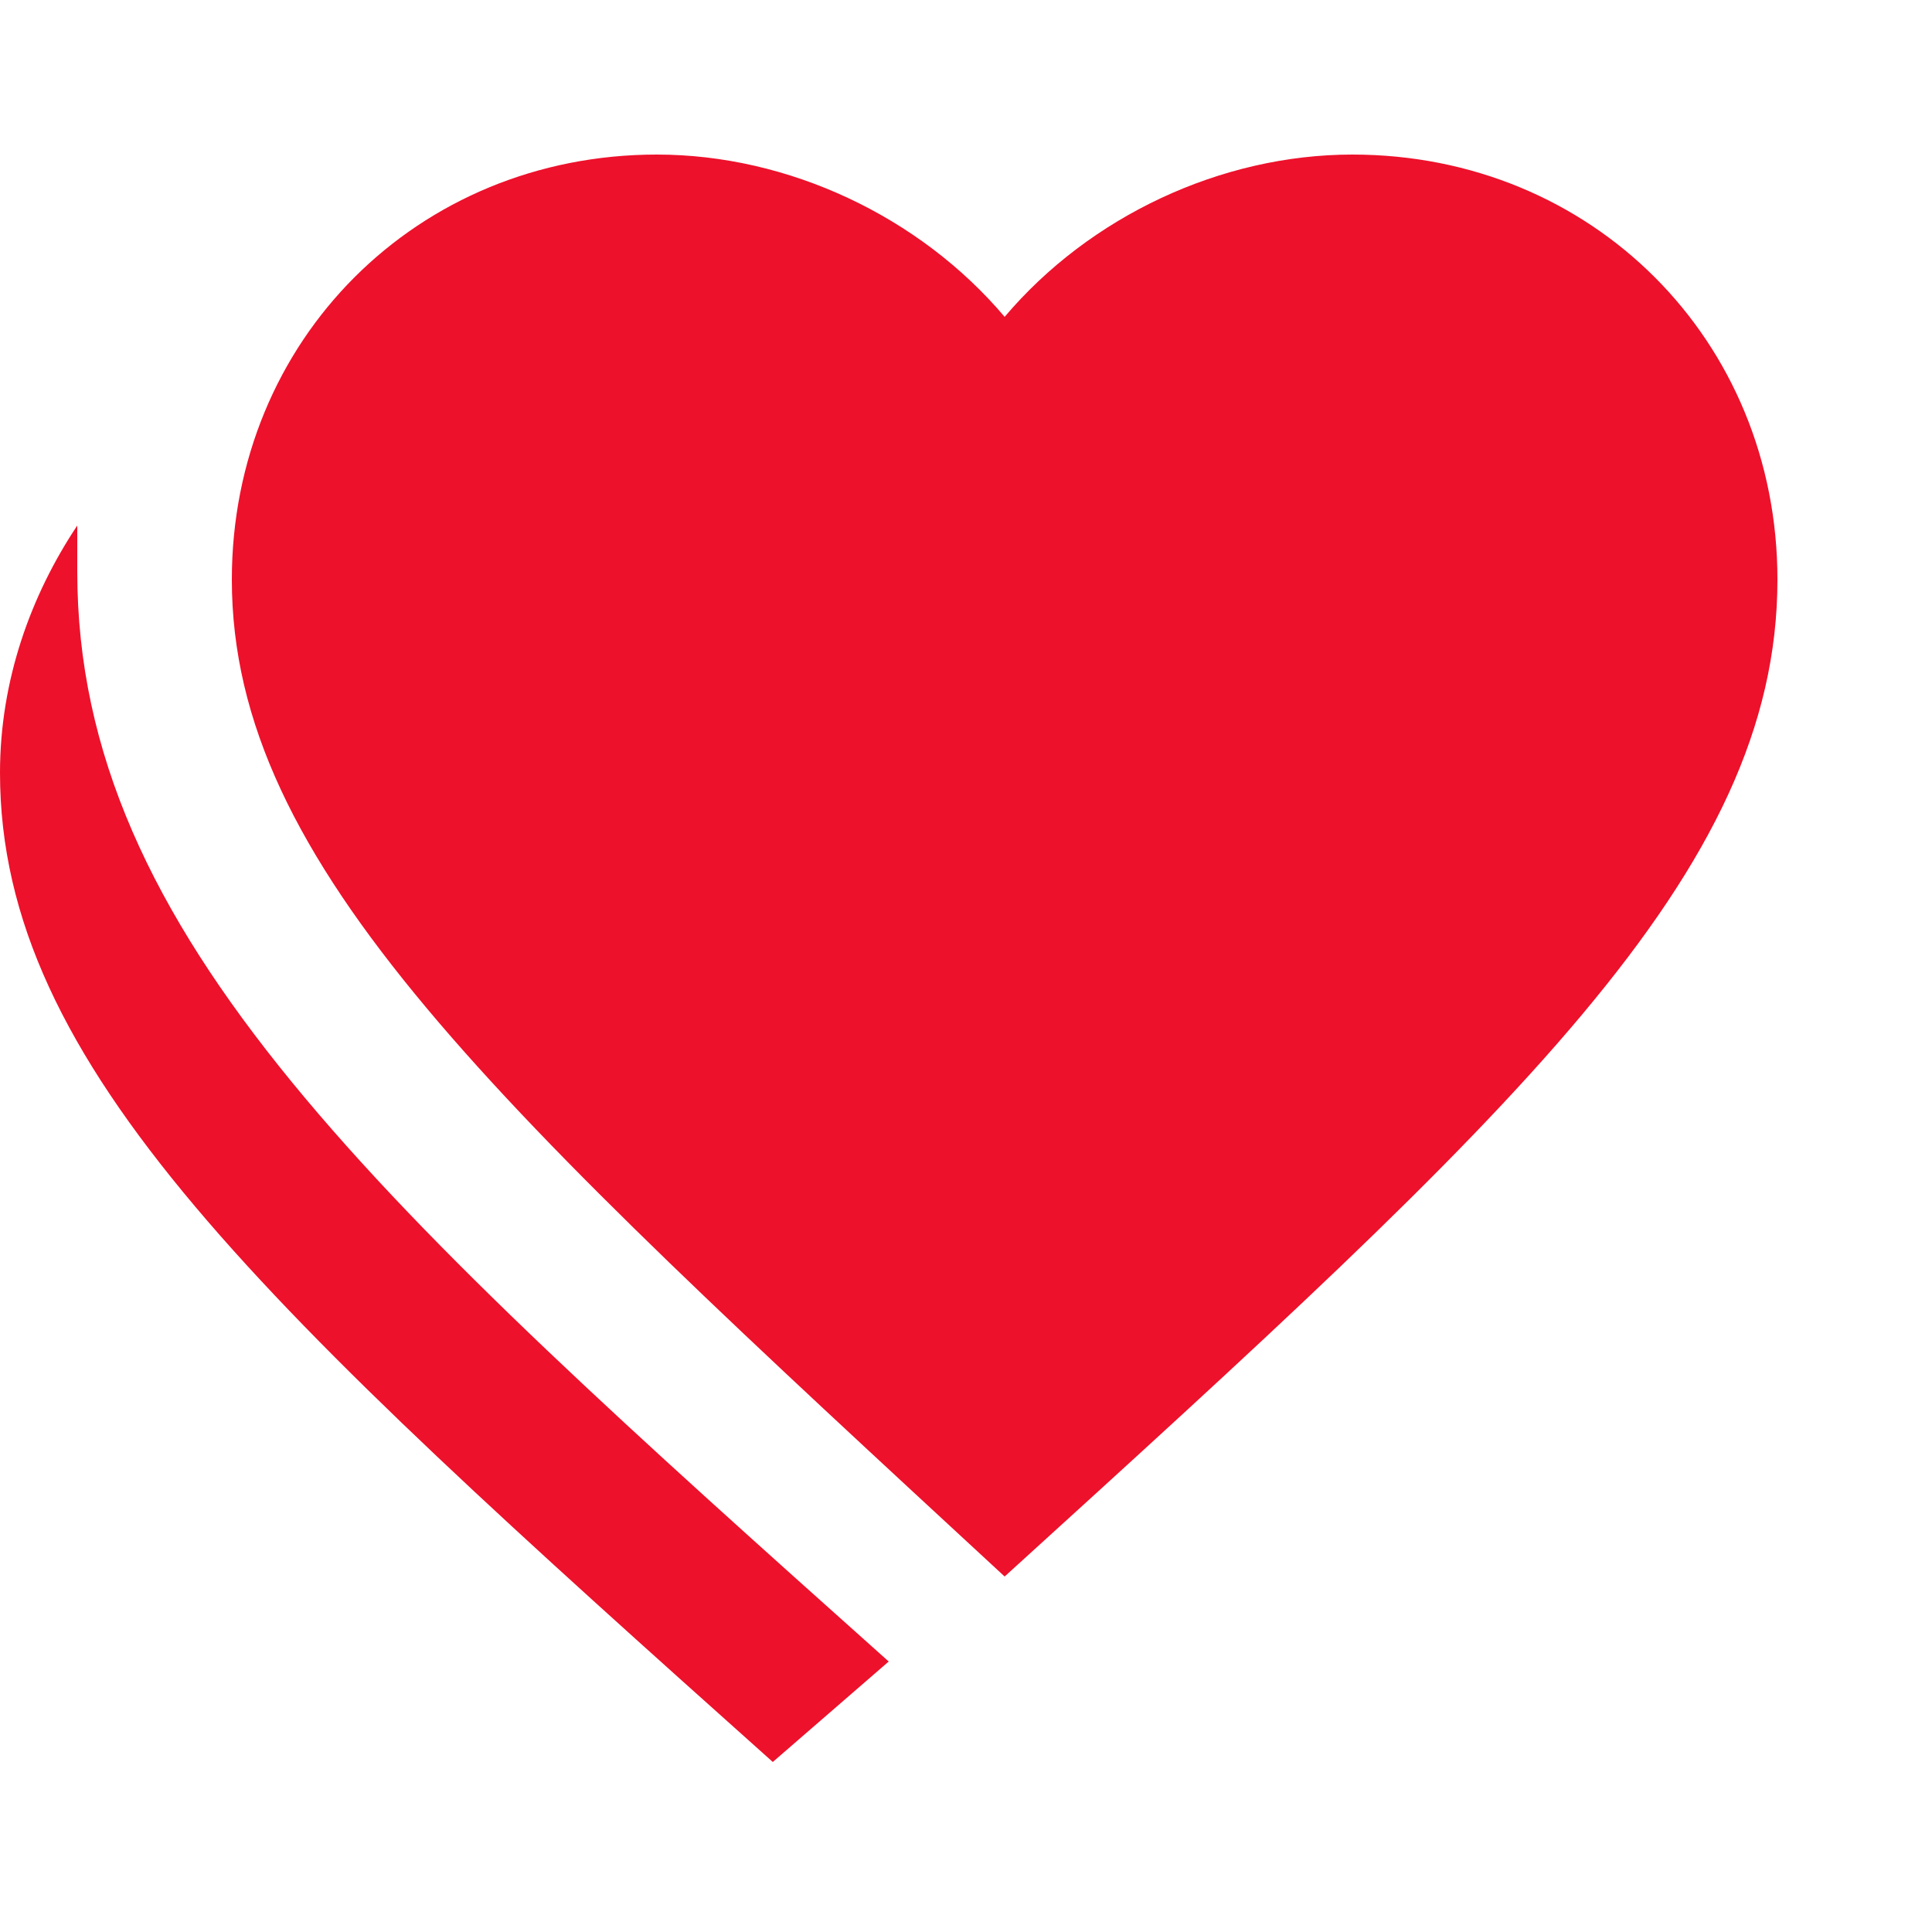
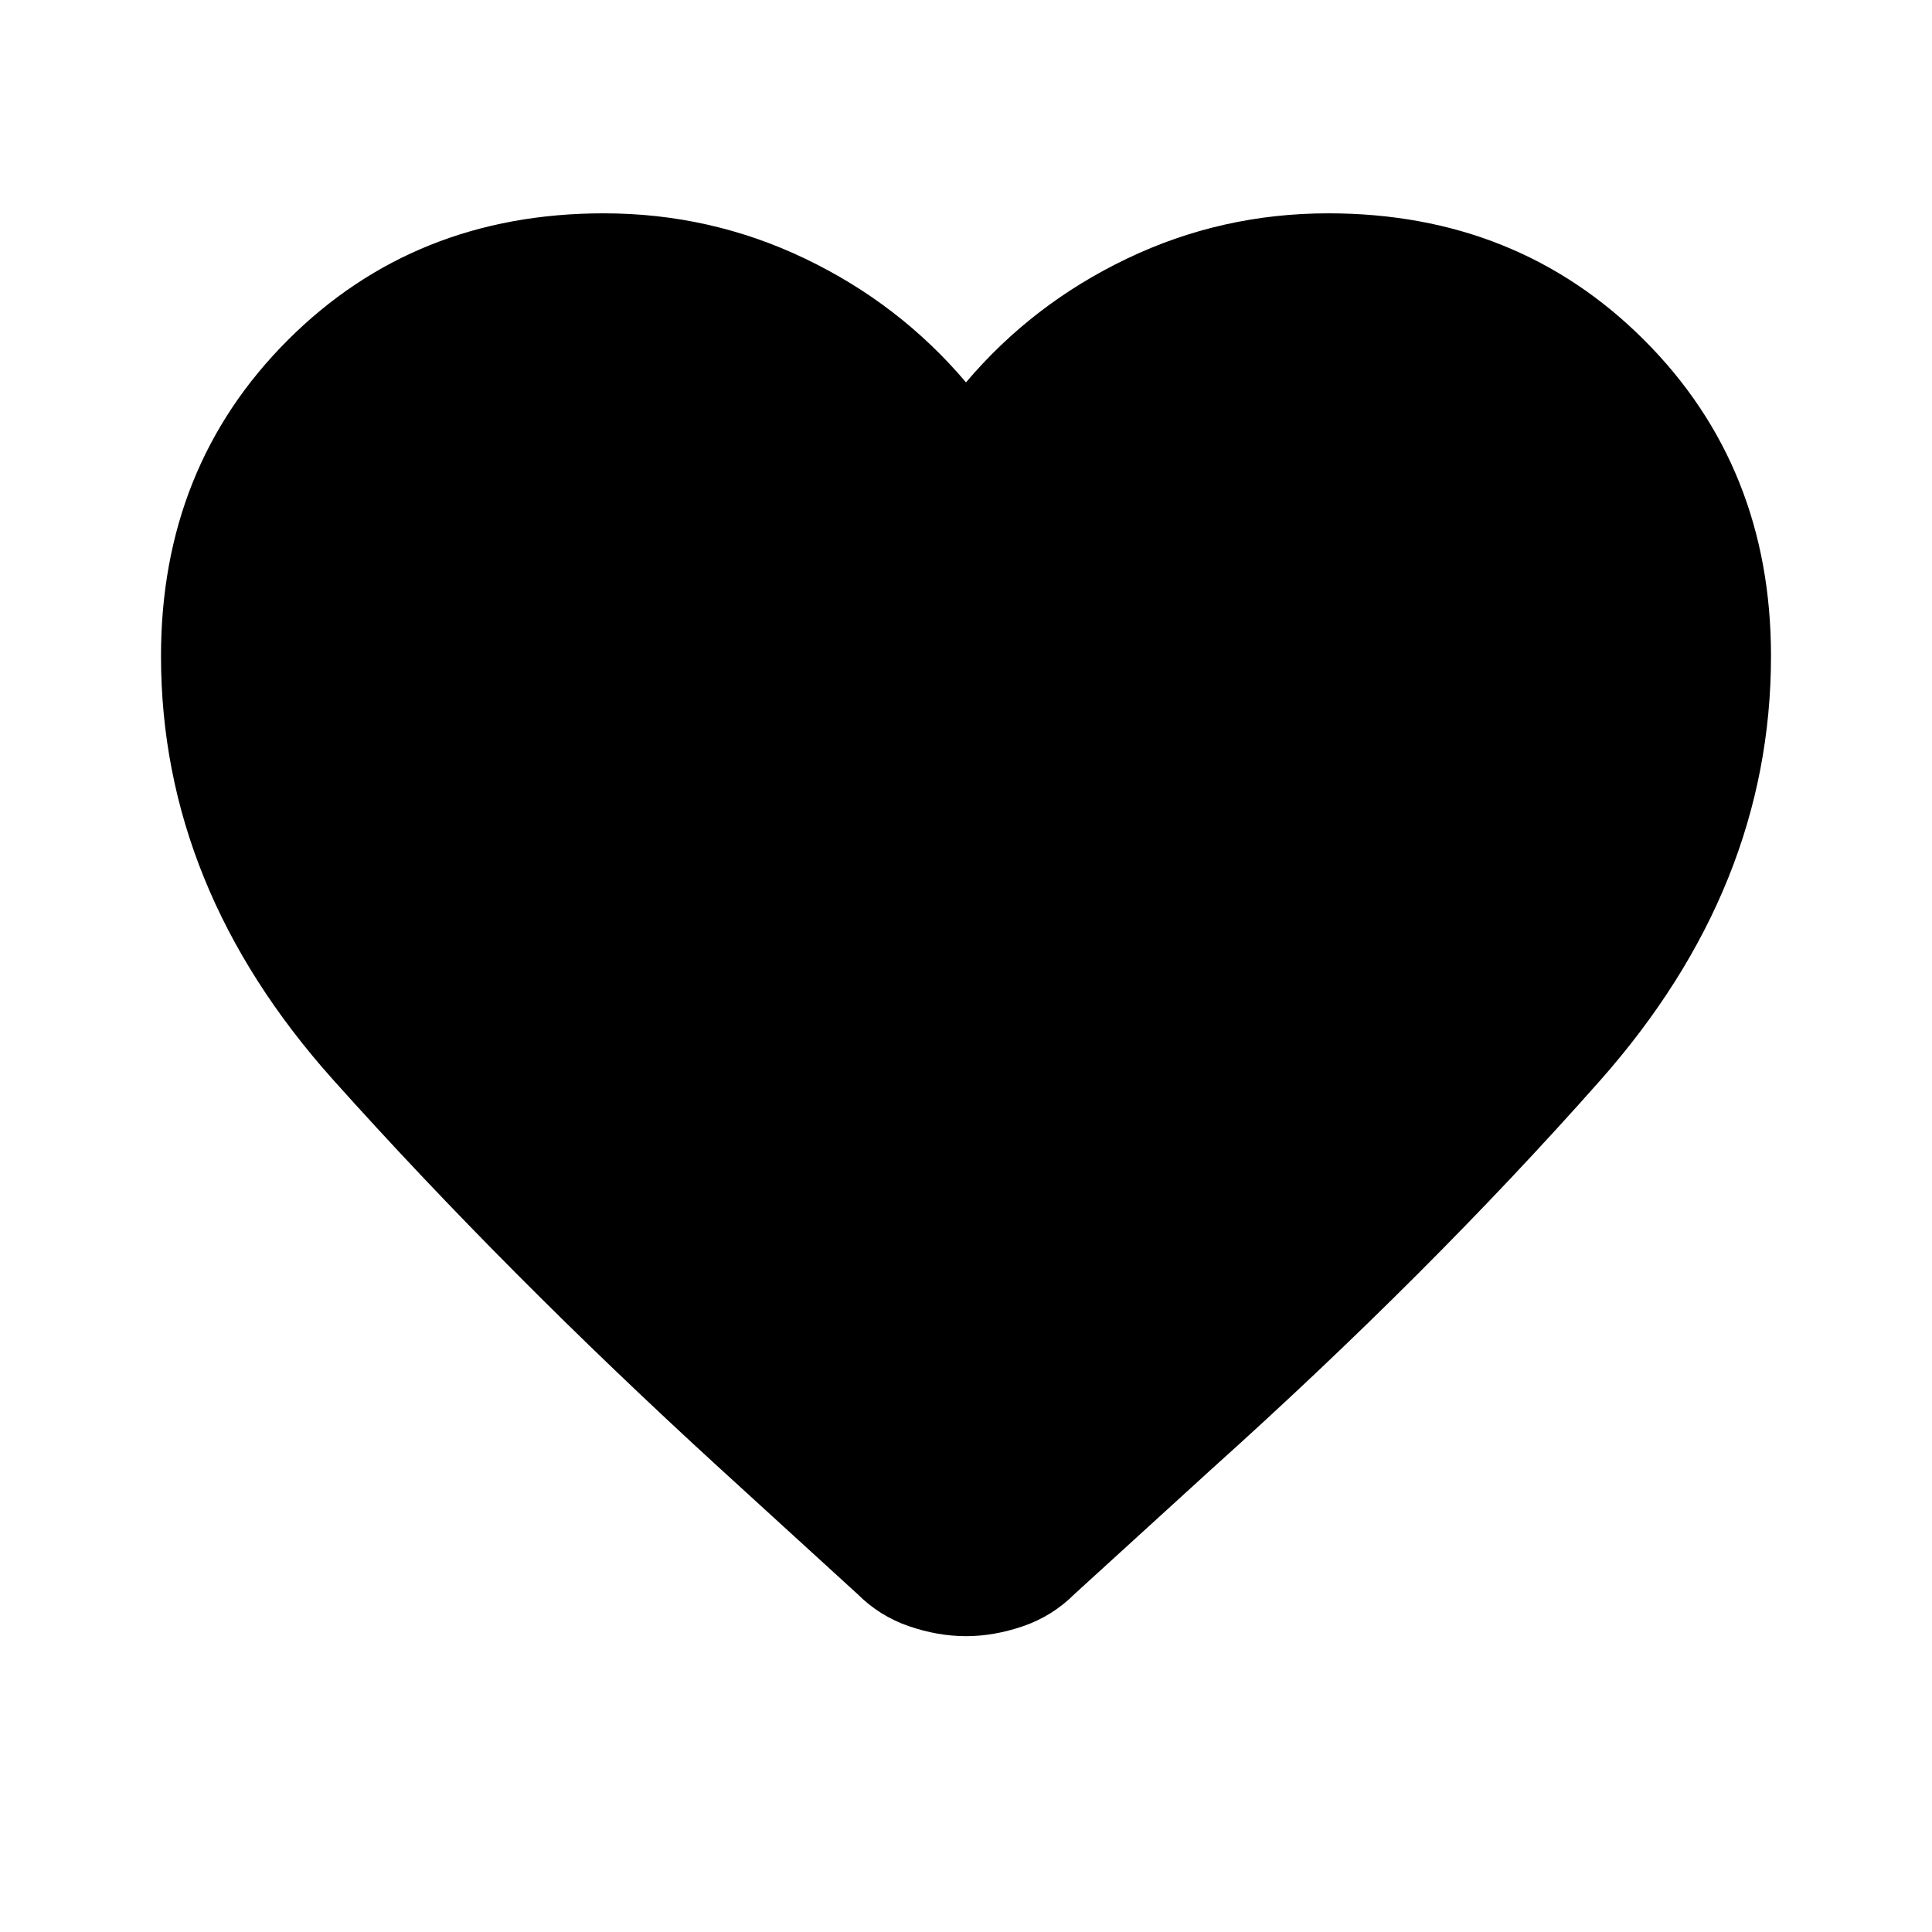
- <svg xmlns="http://www.w3.org/2000/svg" width="25" height="25" viewBox="0 0 25 25" fill="none">
-   <path d="M13 20.4C6.4 14.3 3 11.2 3 7.5C3 4.4 5.4 2 8.5 2C10.2 2 11.9 2.8 13 4.1C14.1 2.8 15.8 2 17.5 2C20.6 2 23 4.4 23 7.5C23 11.3 19.6 14.4 13 20.4ZM11.5 21.5C4.9 15.6 1 12.1 1 7.4C1 7.2 1 7 1 6.8C0.4 7.7 0 8.8 0 10C0 13.8 3.4 16.9 10 22.8L11.5 21.5Z" fill="#ED112B" />
+ <svg xmlns="http://www.w3.org/2000/svg" height="24" viewBox="0 -960 960 960" width="24">
+   <path d="M480-147q-14 0-28.5-5T426-168l-69-63q-106-97-191.5-192.5T80-634q0-94 63-157t157-63q53 0 100 22.5t80 61.5q33-39 80-61.5T660-854q94 0 157 63t63 157q0 115-85 211T602-230l-68 62q-11 11-25.5 16t-28.5 5Z" />
</svg>
